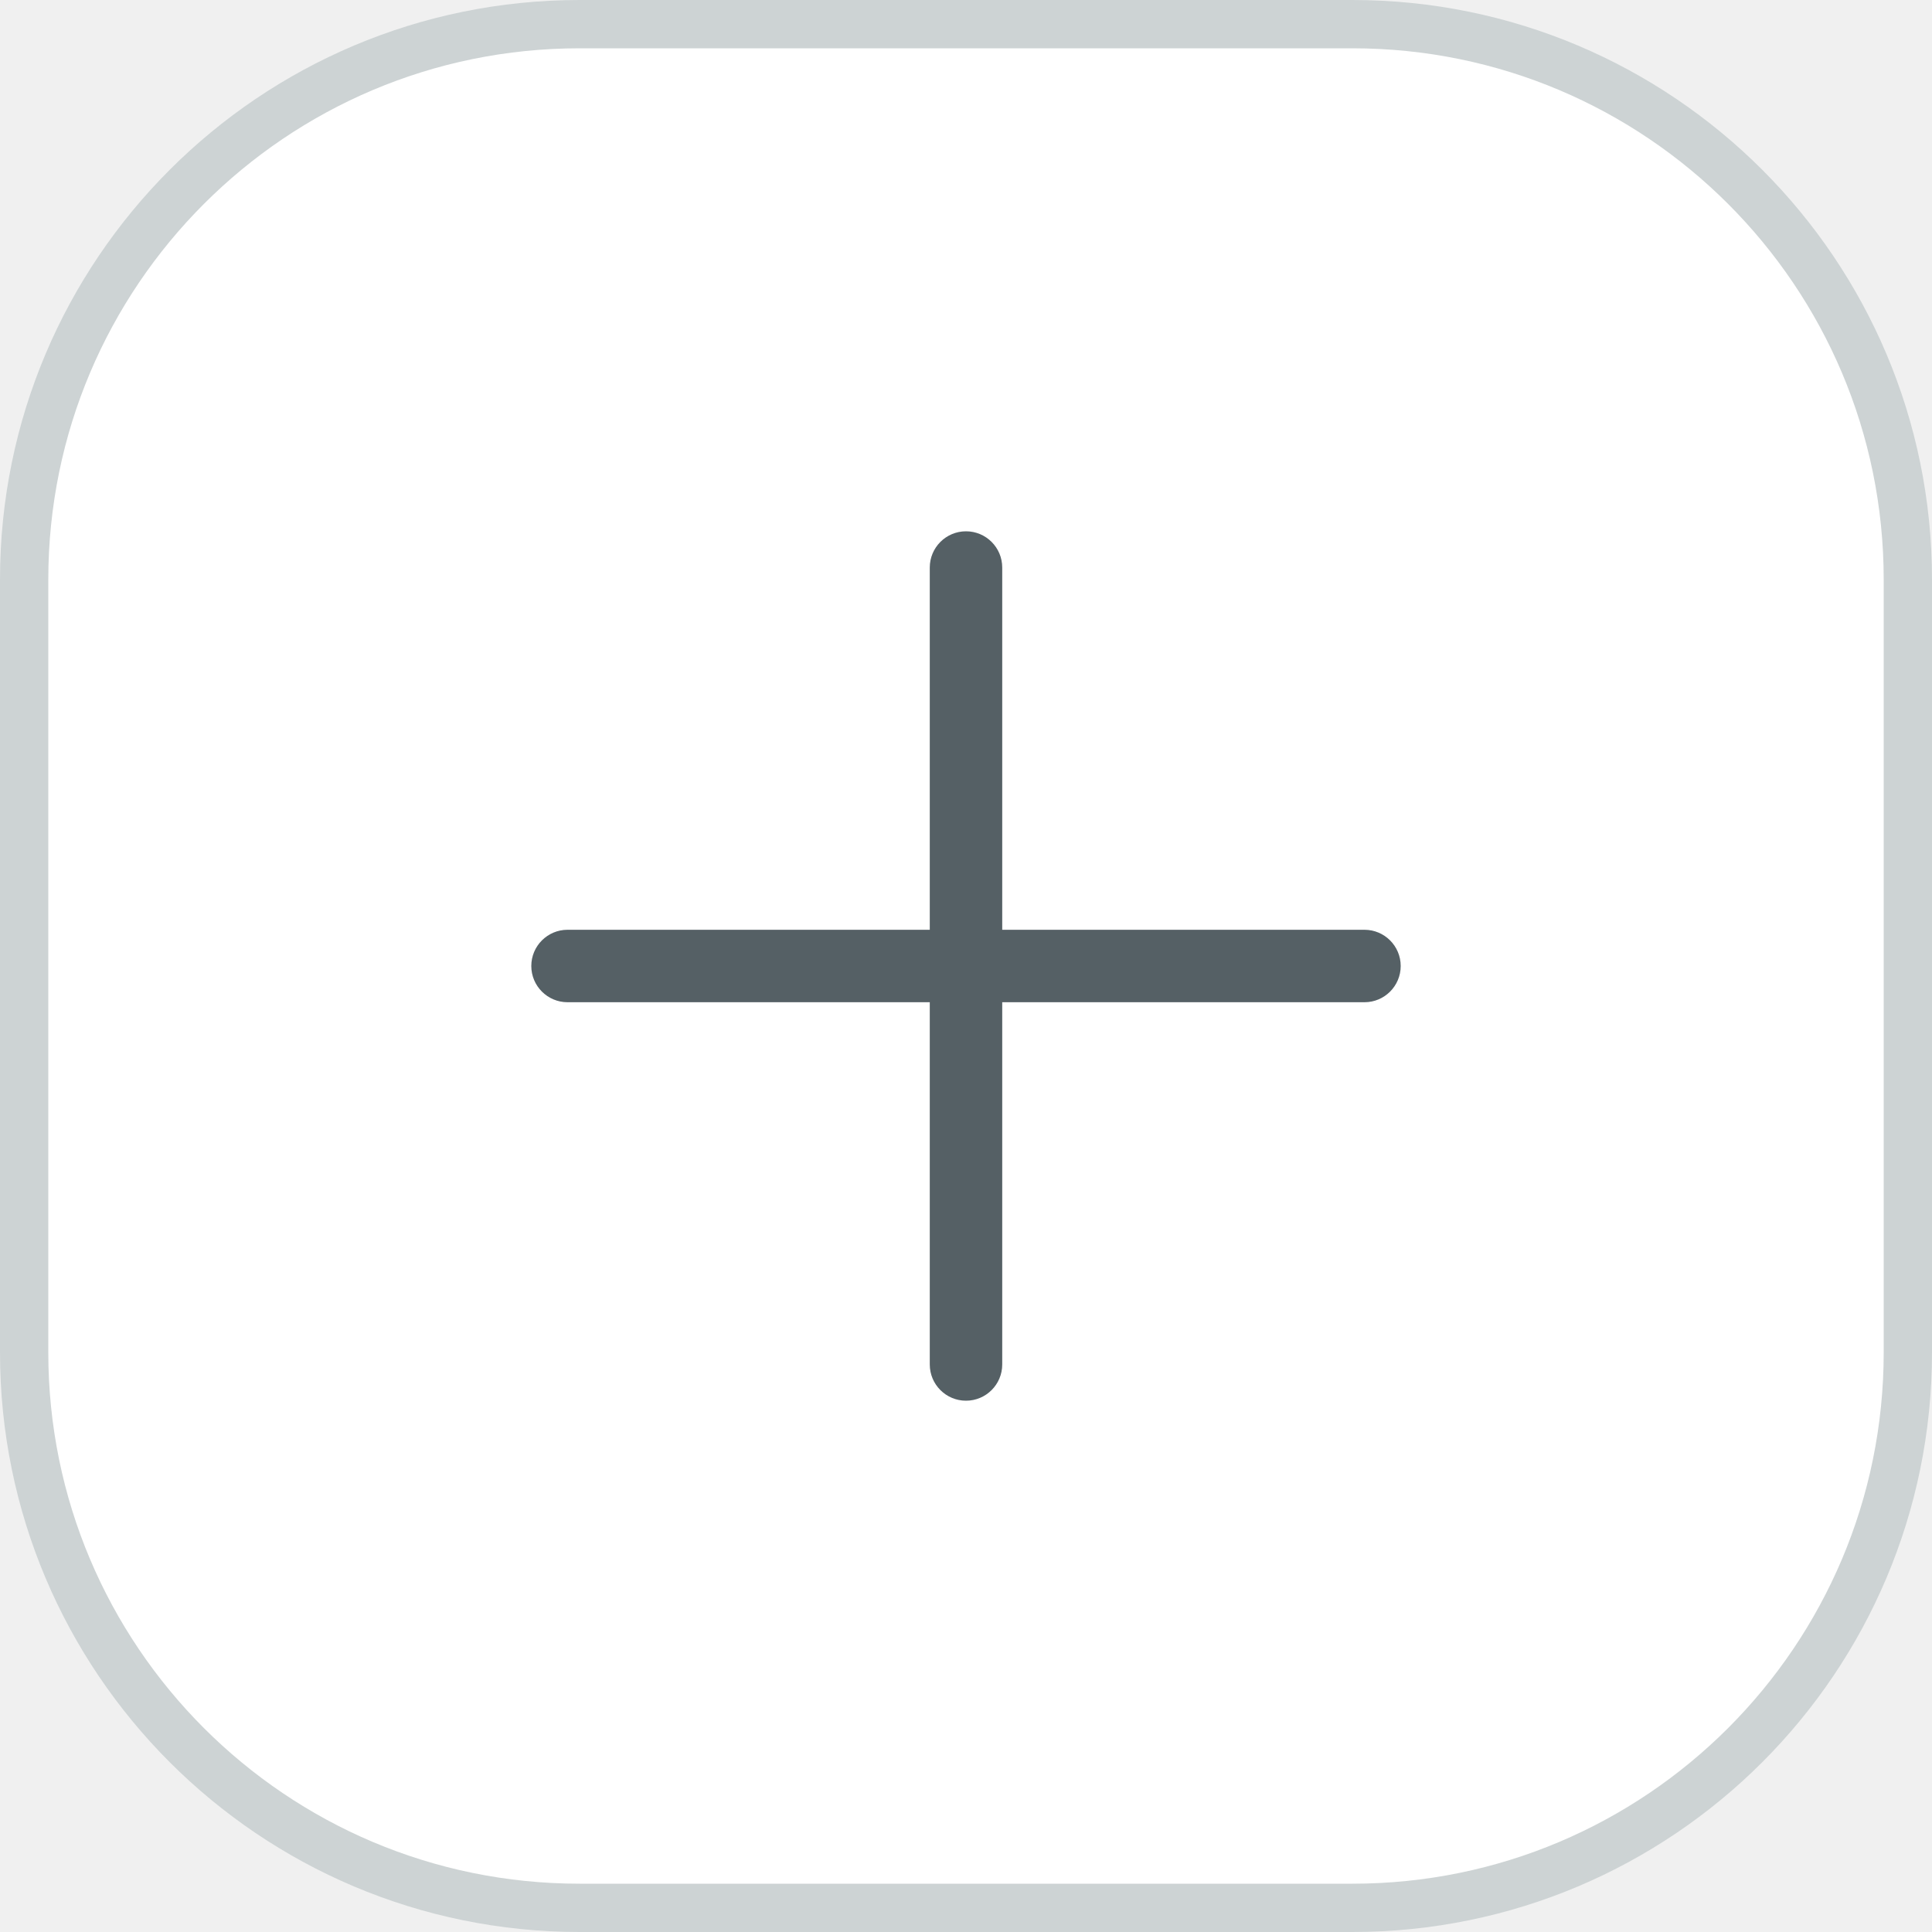
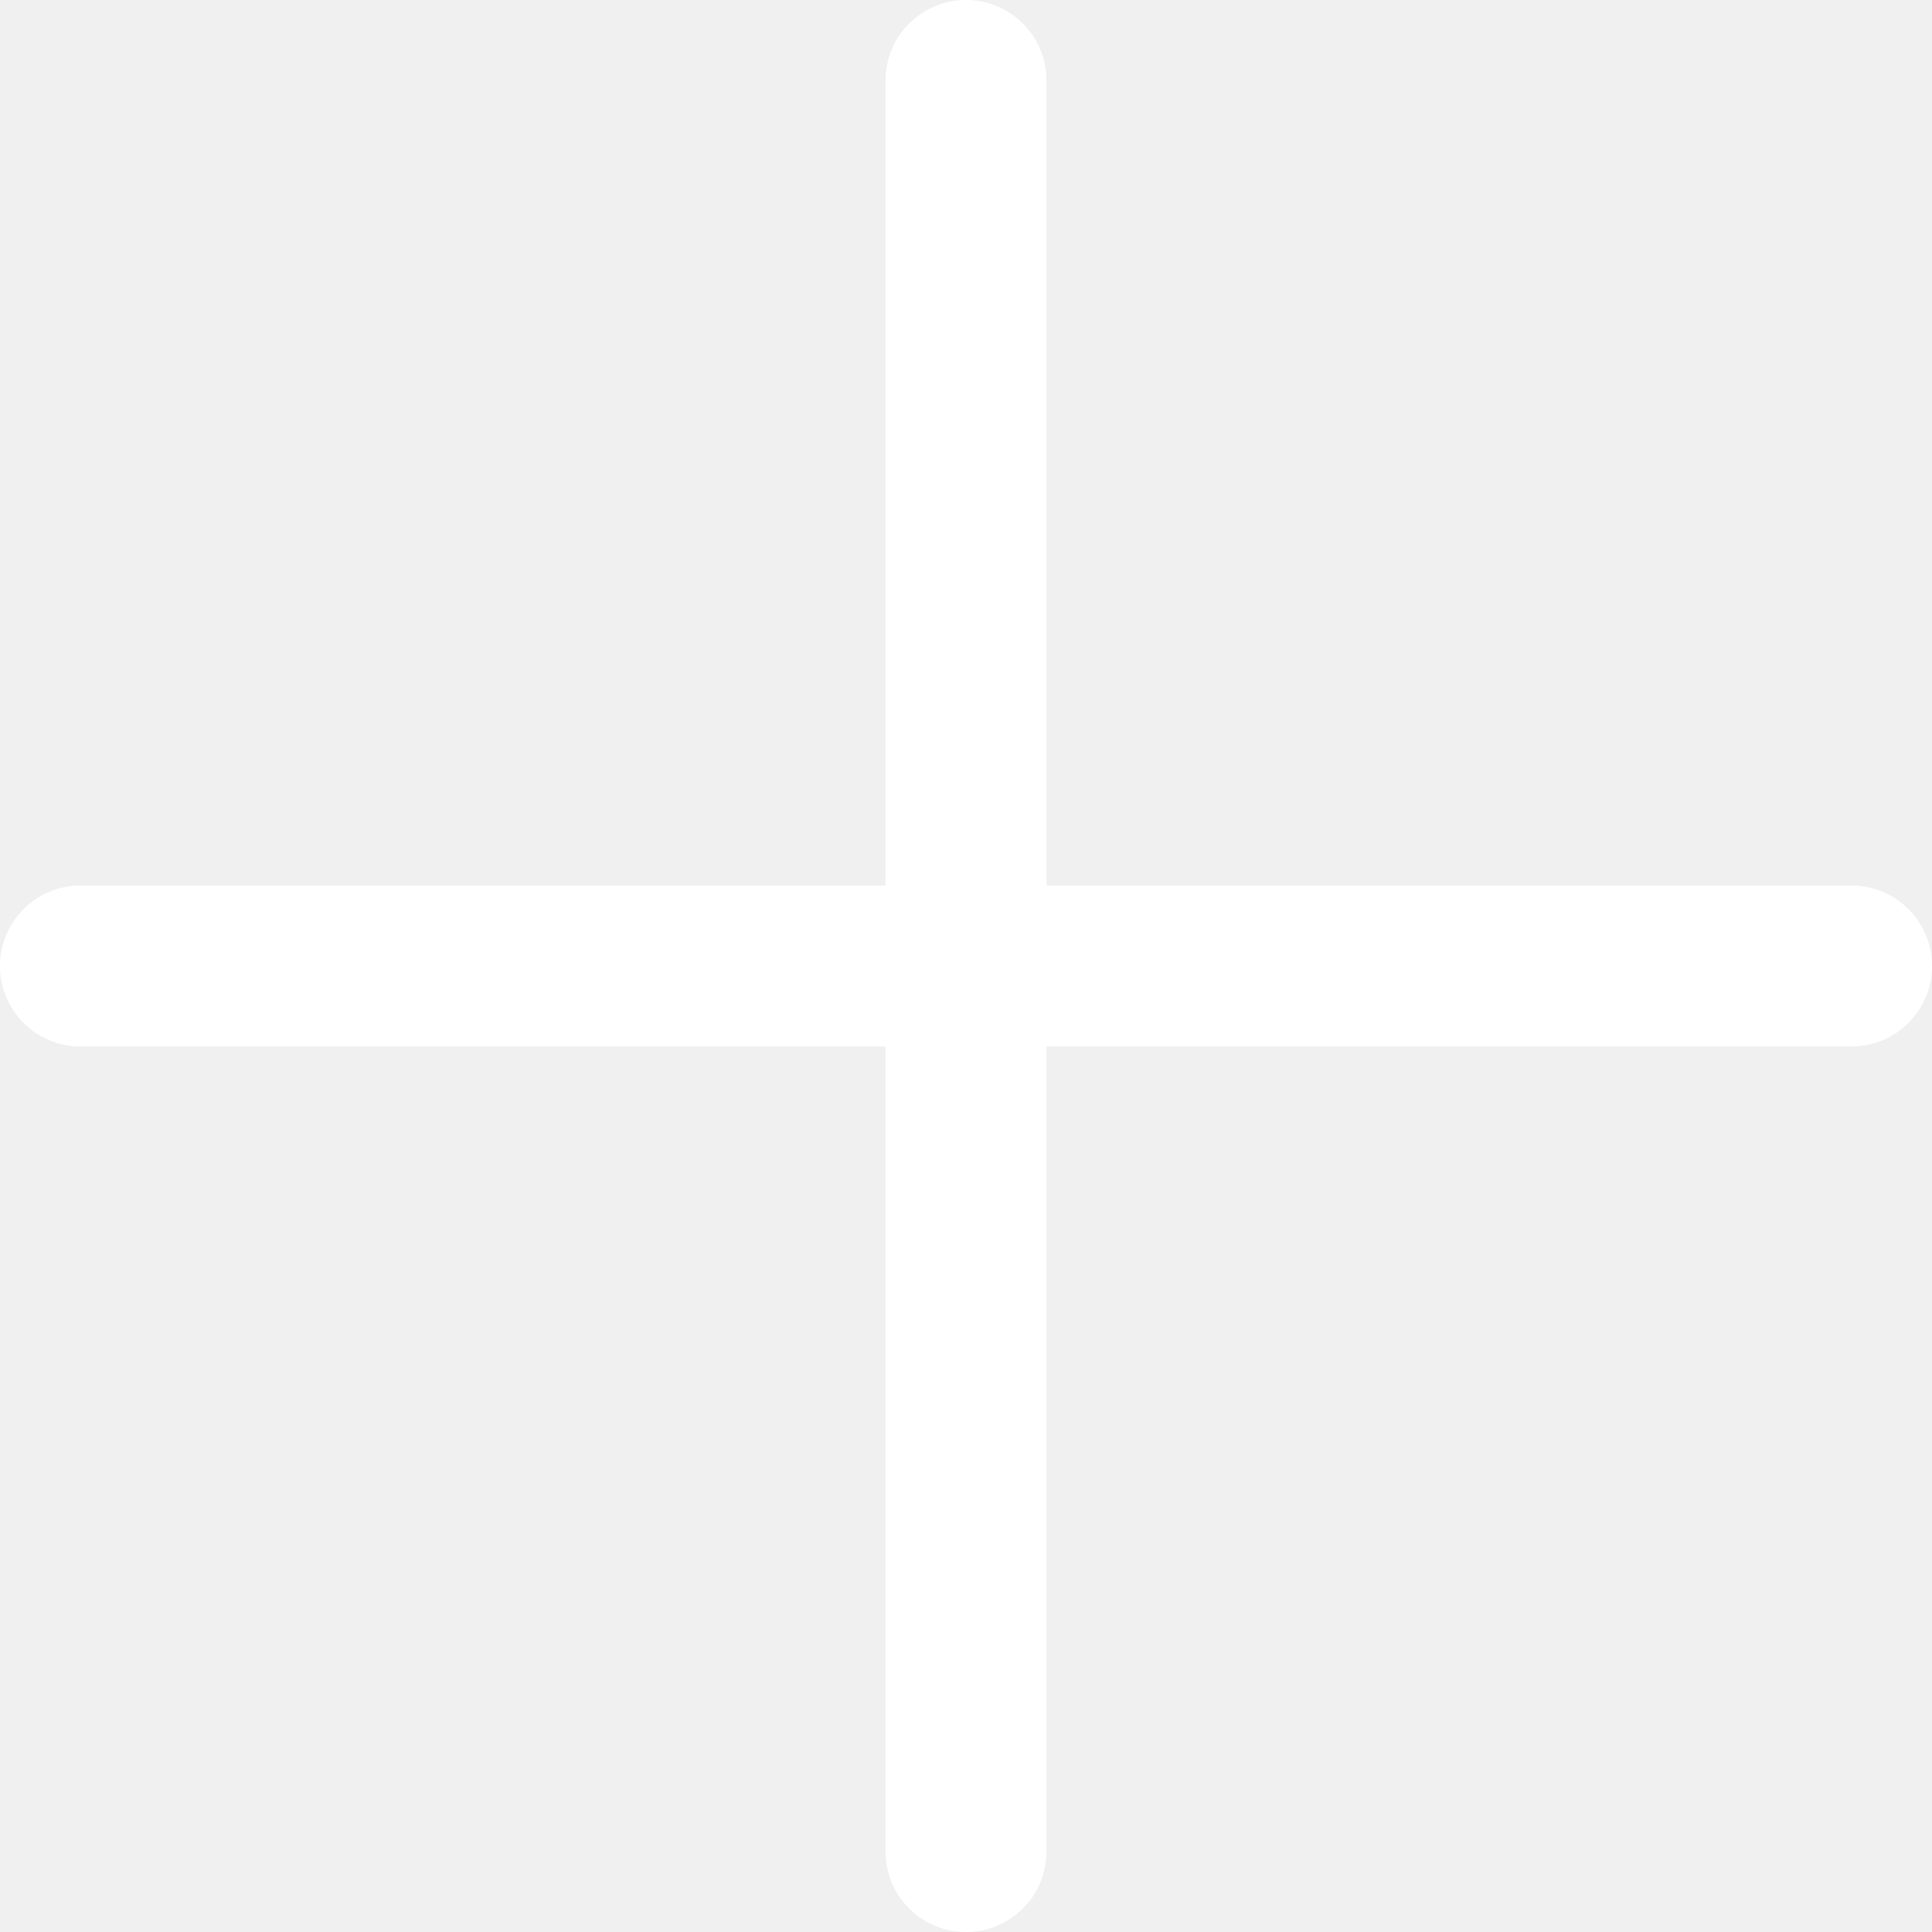
- <svg xmlns="http://www.w3.org/2000/svg" width="40" height="40" viewBox="0 0 40 40" fill="none">
-   <rect x="0.5" y="0.5" width="39" height="39" rx="11.5" fill="white" />
-   <rect x="0.5" y="0.5" width="39" height="39" rx="11.5" stroke="#CDD3D4" />
-   <path fill-rule="evenodd" clip-rule="evenodd" d="M20 11C20.414 11 20.75 11.336 20.75 11.75V19.25H28.25C28.664 19.25 29 19.586 29 20C29 20.414 28.664 20.75 28.25 20.75H20.75V28.25C20.75 28.664 20.414 29 20 29C19.586 29 19.25 28.664 19.25 28.25V20.75H11.75C11.336 20.75 11 20.414 11 20C11 19.586 11.336 19.25 11.75 19.25H19.25V11.75C19.25 11.336 19.586 11 20 11Z" fill="#556065" />
+ <svg xmlns="http://www.w3.org/2000/svg" width="18" height="18" viewBox="0 0 18 18" fill="none">
+   <path fill-rule="evenodd" clip-rule="evenodd" d="M9 0C9.414 0 9.75 0.336 9.75 0.75V8.25H17.25C17.664 8.25 18 8.586 18 9C18 9.414 17.664 9.75 17.25 9.75H9.75V17.25C9.75 17.664 9.414 18 9 18C8.586 18 8.25 17.664 8.25 17.25V9.75H0.75C0.336 9.75 0 9.414 0 9C0 8.586 0.336 8.25 0.75 8.25H8.25V0.75C8.25 0.336 8.586 0 9 0Z" fill="white" />
</svg>
